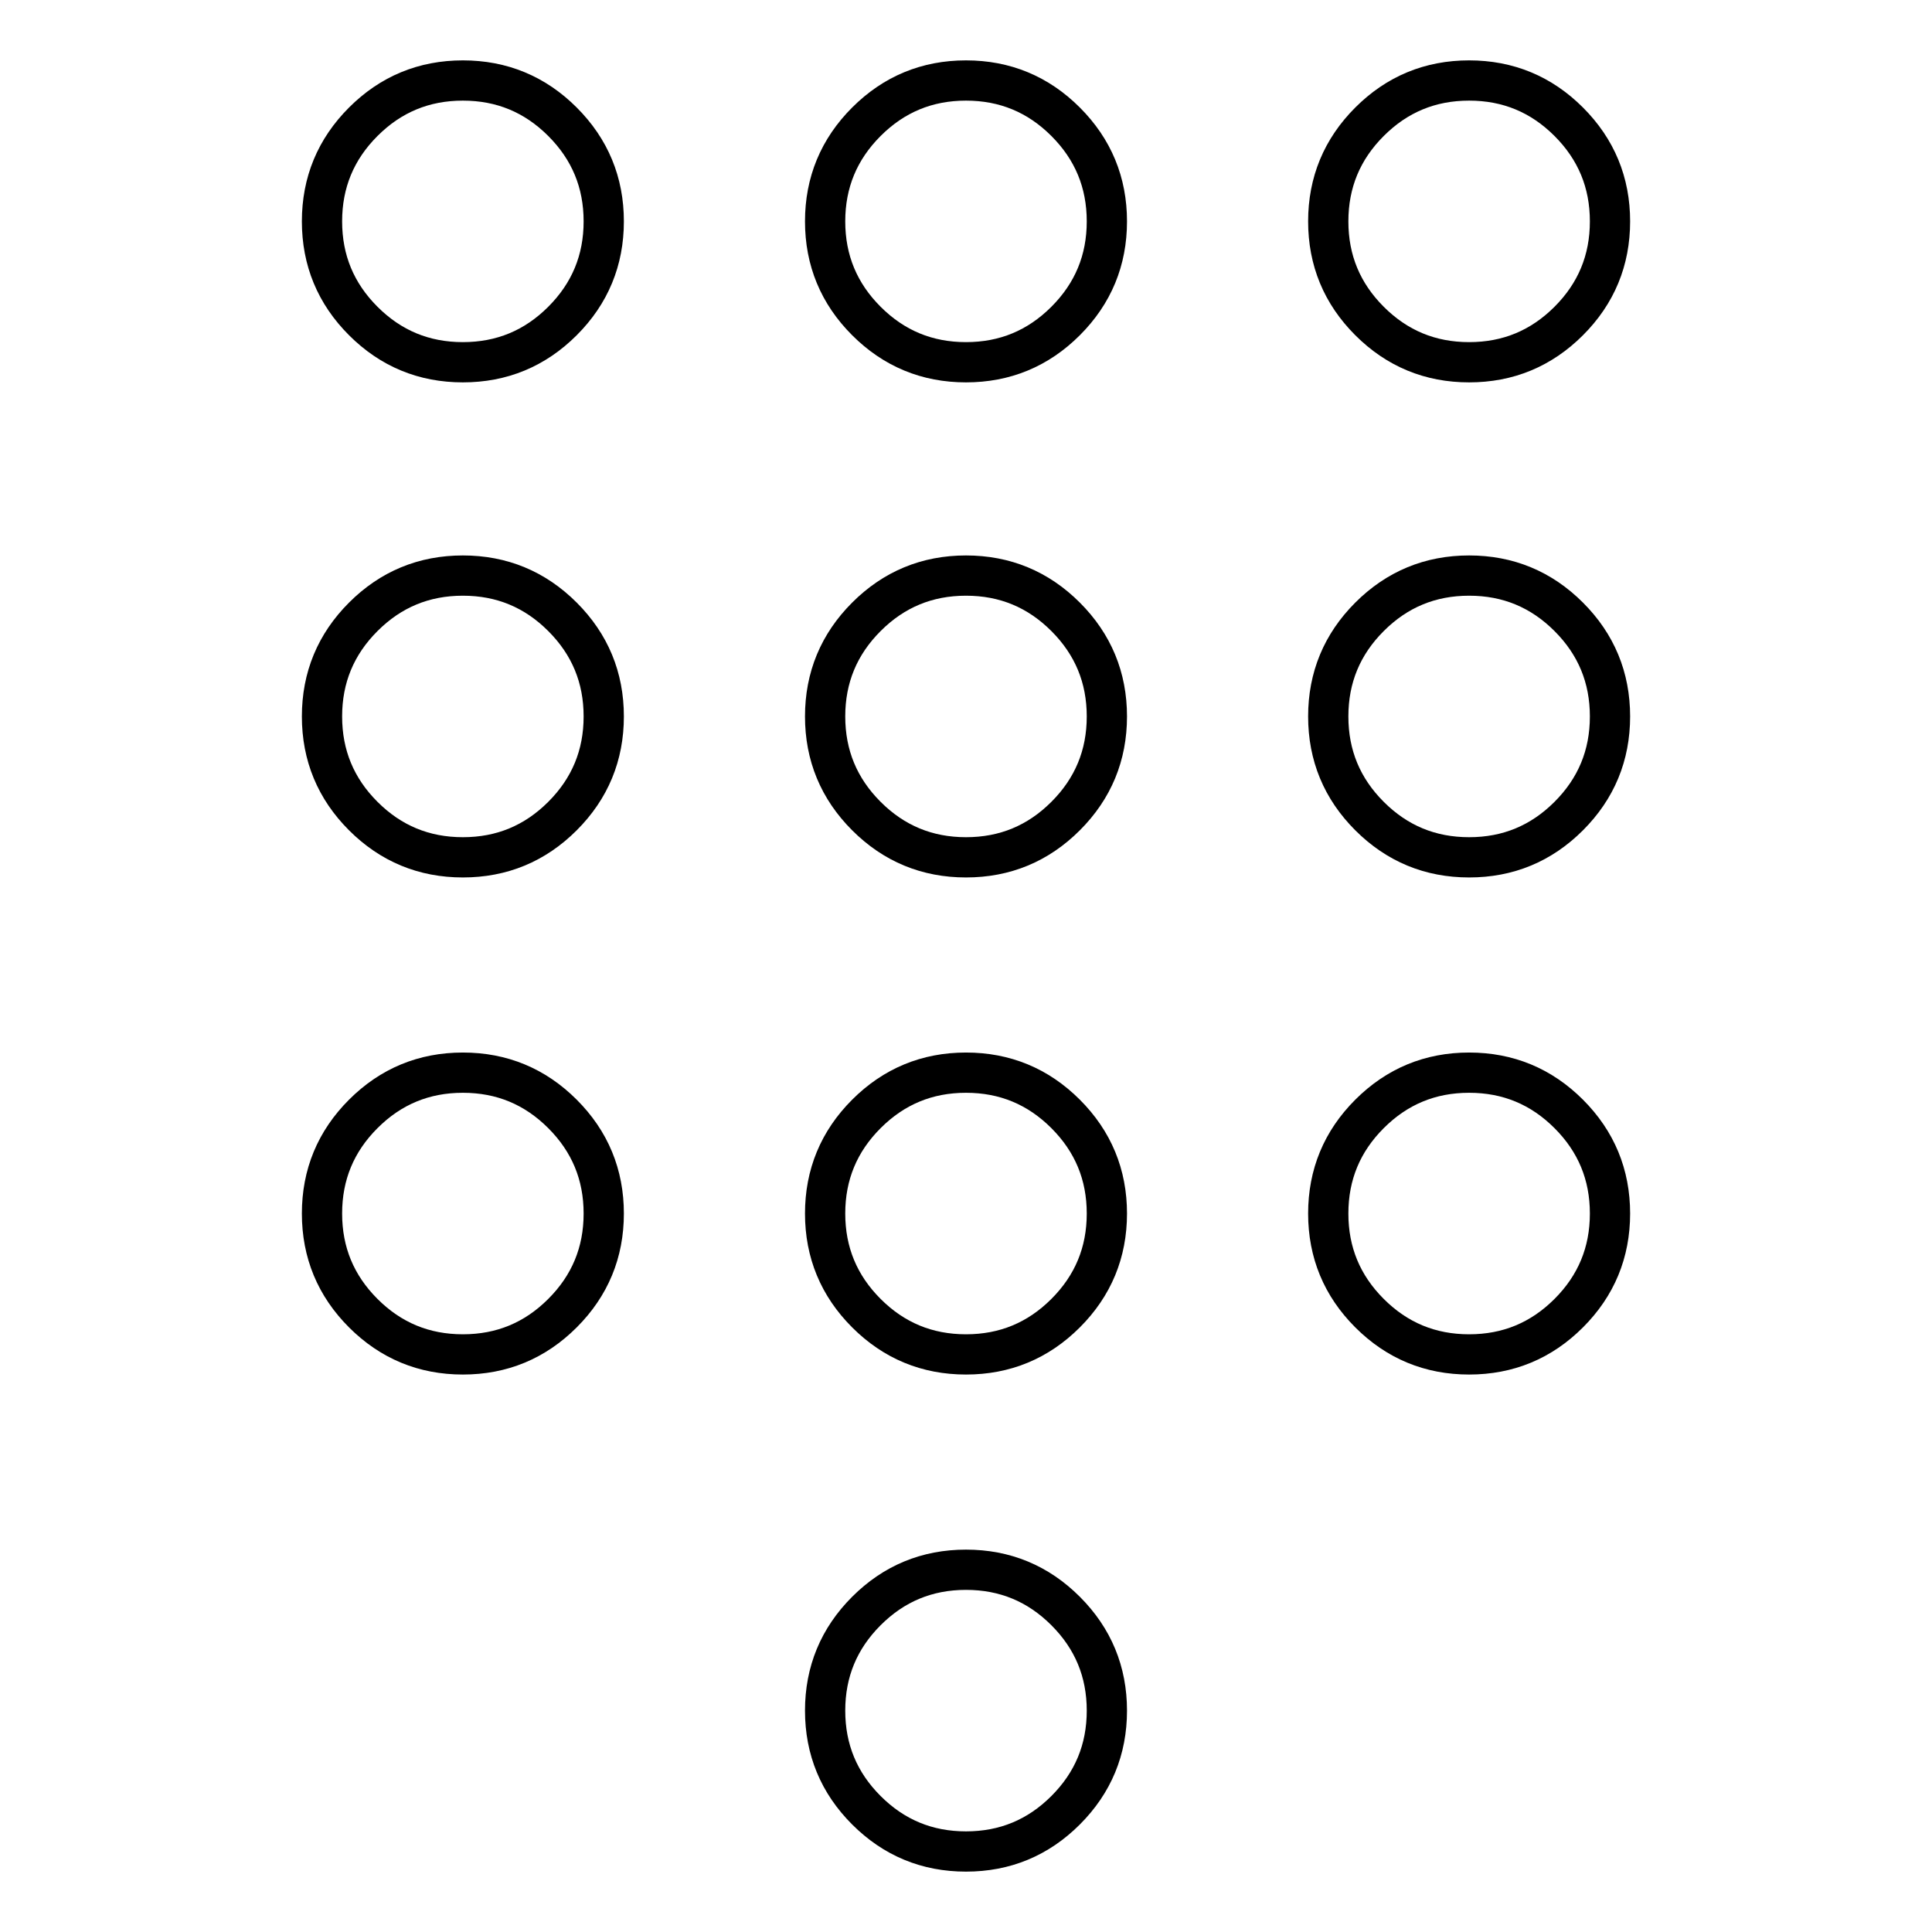
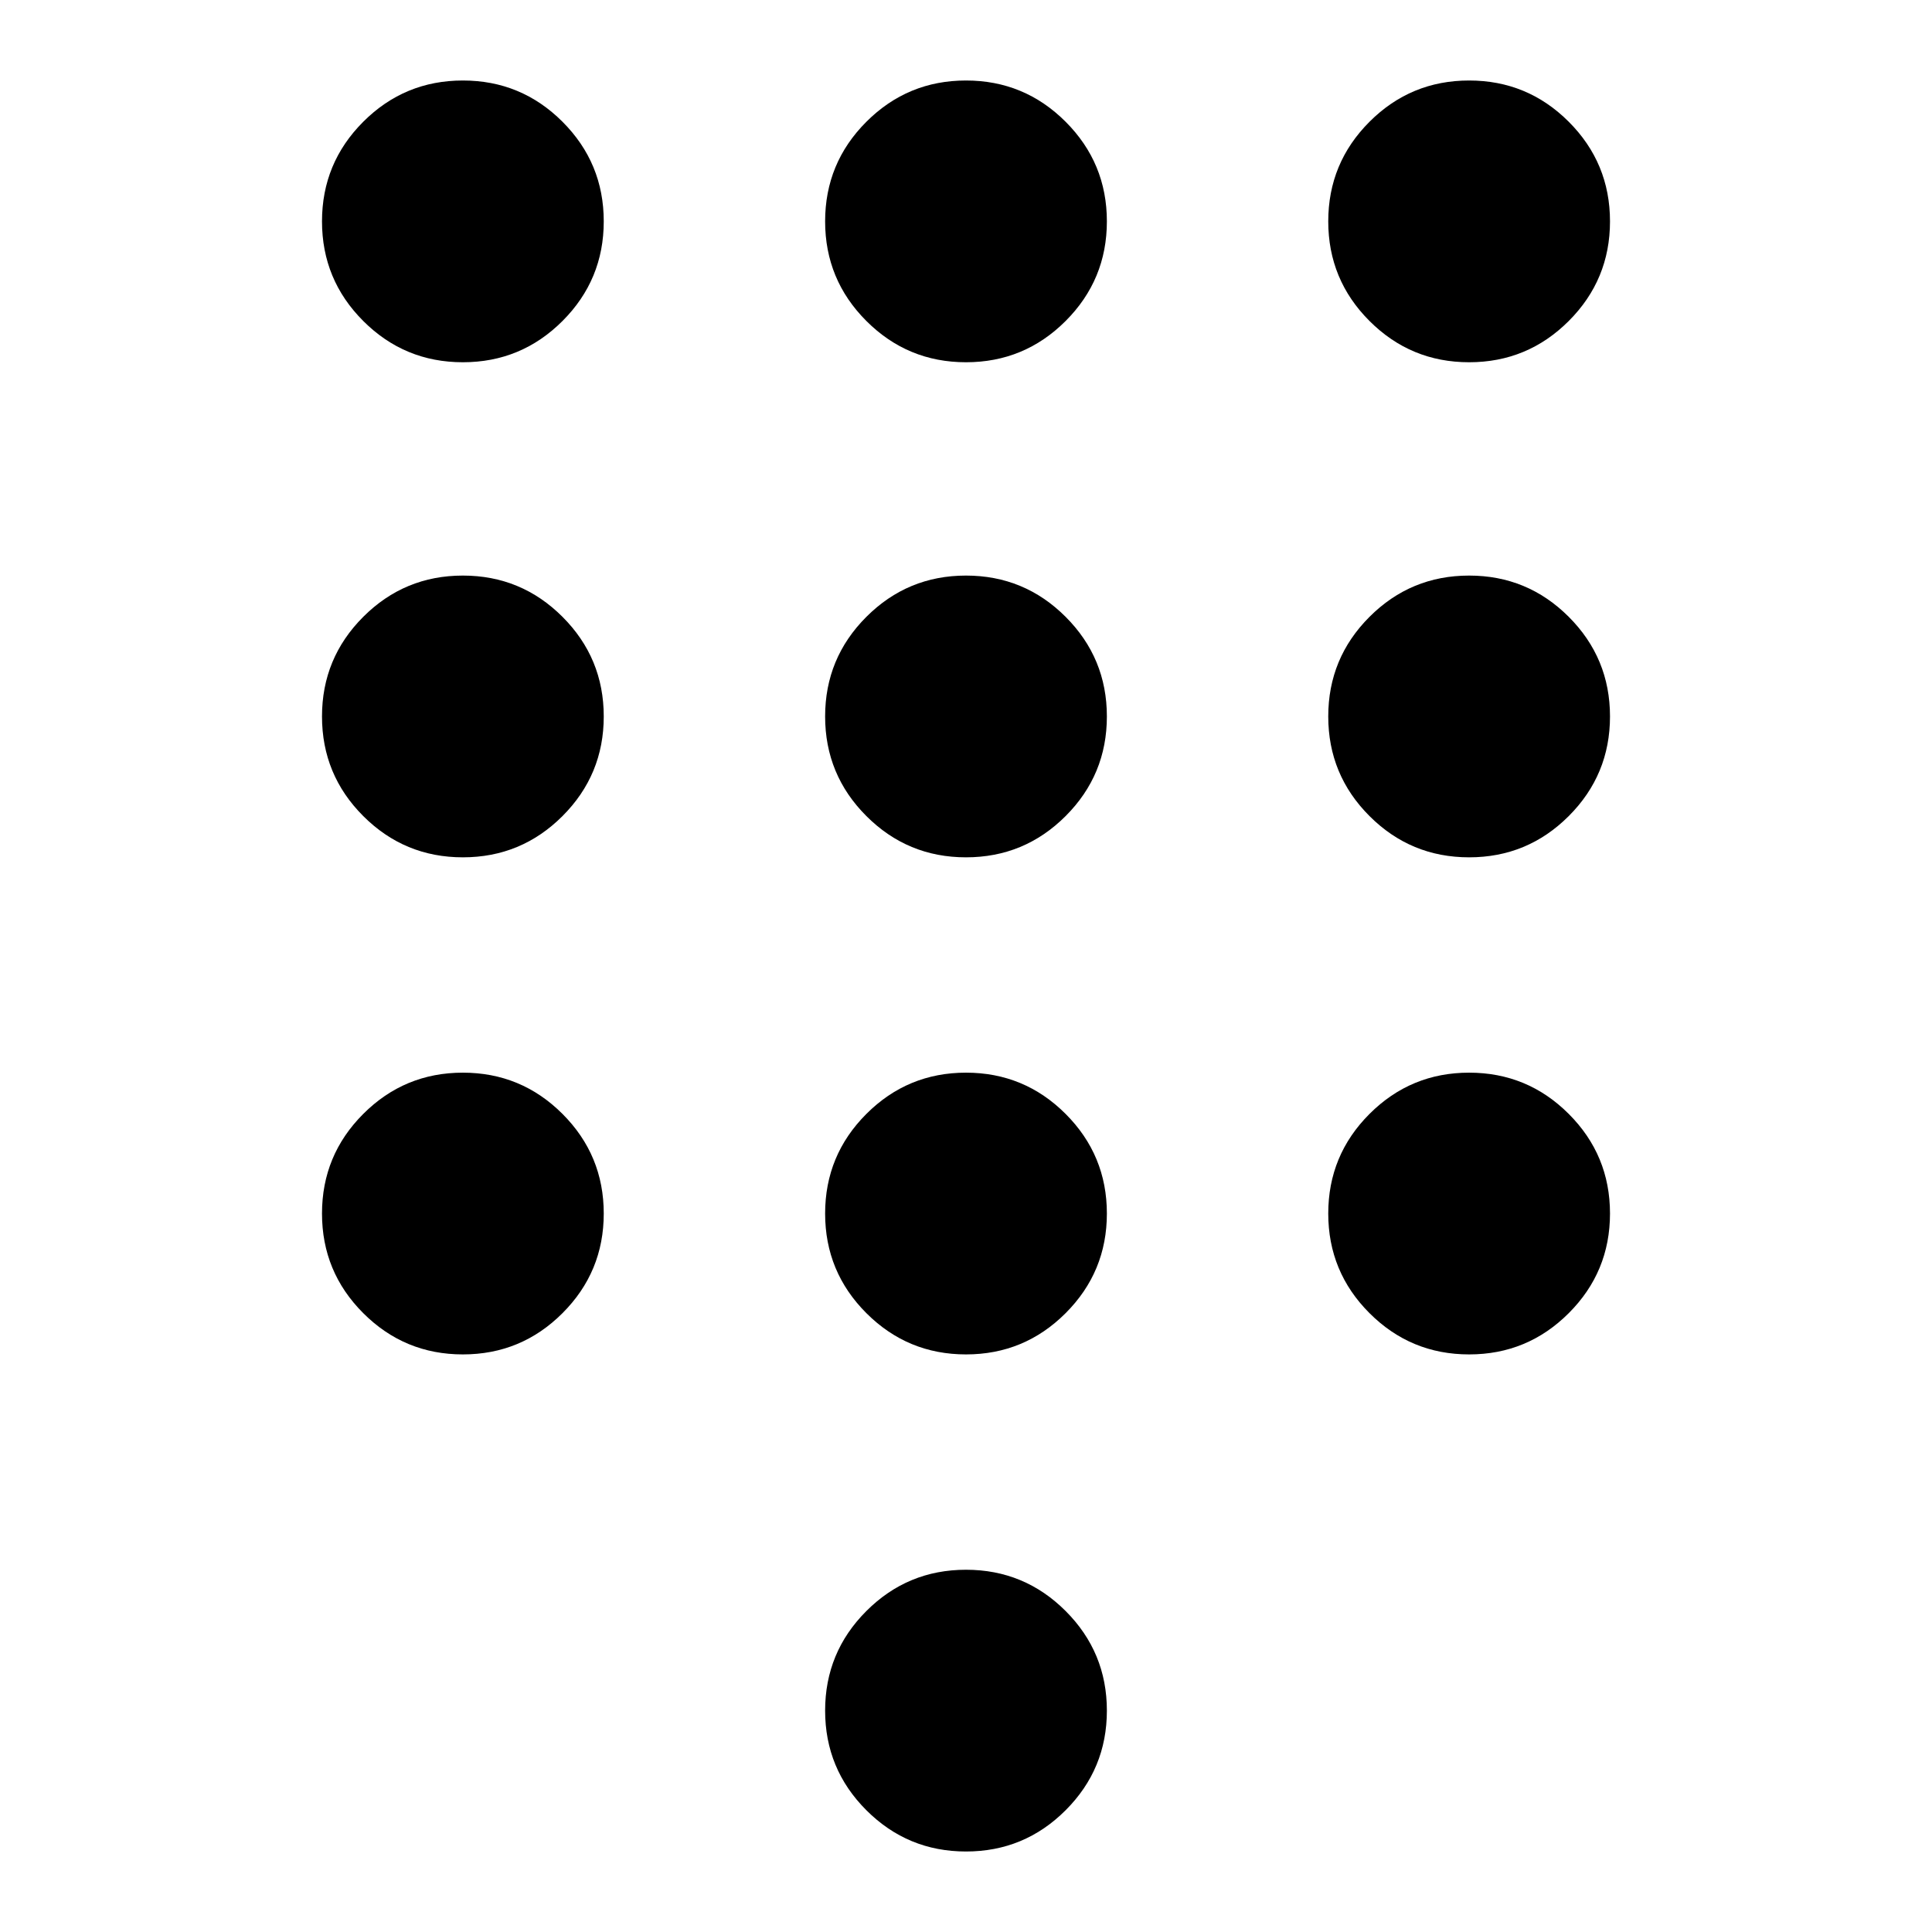
- <svg xmlns="http://www.w3.org/2000/svg" width="24" height="24" fill="none" viewBox="0 0 48 48" stroke="currentColor" strokeLinecap="round" strokeLinejoin="round" strokeWidth="1.5">
+ <svg xmlns="http://www.w3.org/2000/svg" width="24" height="24" viewBox="0 0 48 48" strokeWidth="1.5">
  <path d="M24 46q-1.45 0-2.475-1.025Q20.5 43.95 20.5 42.5q0-1.45 1.025-2.475Q22.55 39 24 39q1.45 0 2.475 1.025Q27.5 41.05 27.5 42.5q0 1.45-1.025 2.475Q25.45 46 24 46ZM11.5 9q-1.45 0-2.475-1.025Q8 6.95 8 5.5q0-1.45 1.025-2.475Q10.05 2 11.5 2q1.45 0 2.475 1.025Q15 4.05 15 5.5q0 1.45-1.025 2.475Q12.95 9 11.5 9Zm0 12.3q-1.45 0-2.475-1.025Q8 19.25 8 17.8q0-1.45 1.025-2.475Q10.05 14.3 11.5 14.3q1.45 0 2.475 1.025Q15 16.35 15 17.8q0 1.45-1.025 2.475Q12.95 21.3 11.5 21.3Zm0 12.35q-1.45 0-2.475-1.025Q8 31.6 8 30.15q0-1.45 1.025-2.475Q10.05 26.65 11.5 26.65q1.45 0 2.475 1.025Q15 28.7 15 30.15q0 1.45-1.025 2.475Q12.95 33.65 11.5 33.65ZM36.5 9q-1.45 0-2.475-1.025Q33 6.95 33 5.5q0-1.45 1.025-2.475Q35.05 2 36.5 2q1.45 0 2.475 1.025Q40 4.05 40 5.5q0 1.45-1.025 2.475Q37.95 9 36.5 9ZM24 33.65q-1.45 0-2.475-1.025Q20.5 31.6 20.5 30.15q0-1.45 1.025-2.475Q22.55 26.65 24 26.65q1.45 0 2.475 1.025Q27.5 28.7 27.5 30.15q0 1.45-1.025 2.475Q25.45 33.65 24 33.65Zm12.5 0q-1.45 0-2.475-1.025Q33 31.6 33 30.15q0-1.45 1.025-2.475Q35.05 26.65 36.5 26.65q1.45 0 2.475 1.025Q40 28.7 40 30.15q0 1.45-1.025 2.475Q37.95 33.65 36.5 33.65Zm0-12.35q-1.45 0-2.475-1.025Q33 19.25 33 17.8q0-1.45 1.025-2.475Q35.05 14.3 36.5 14.3q1.45 0 2.475 1.025Q40 16.35 40 17.8q0 1.45-1.025 2.475Q37.95 21.3 36.5 21.3Zm-12.5 0q-1.45 0-2.475-1.025Q20.5 19.25 20.5 17.8q0-1.45 1.025-2.475Q22.55 14.3 24 14.3q1.45 0 2.475 1.025Q27.5 16.35 27.5 17.8q0 1.45-1.025 2.475Q25.45 21.3 24 21.3ZM24 9q-1.45 0-2.475-1.025Q20.5 6.95 20.5 5.5q0-1.45 1.025-2.475Q22.55 2 24 2q1.45 0 2.475 1.025Q27.5 4.05 27.5 5.5q0 1.45-1.025 2.475Q25.45 9 24 9Z" />
</svg>
